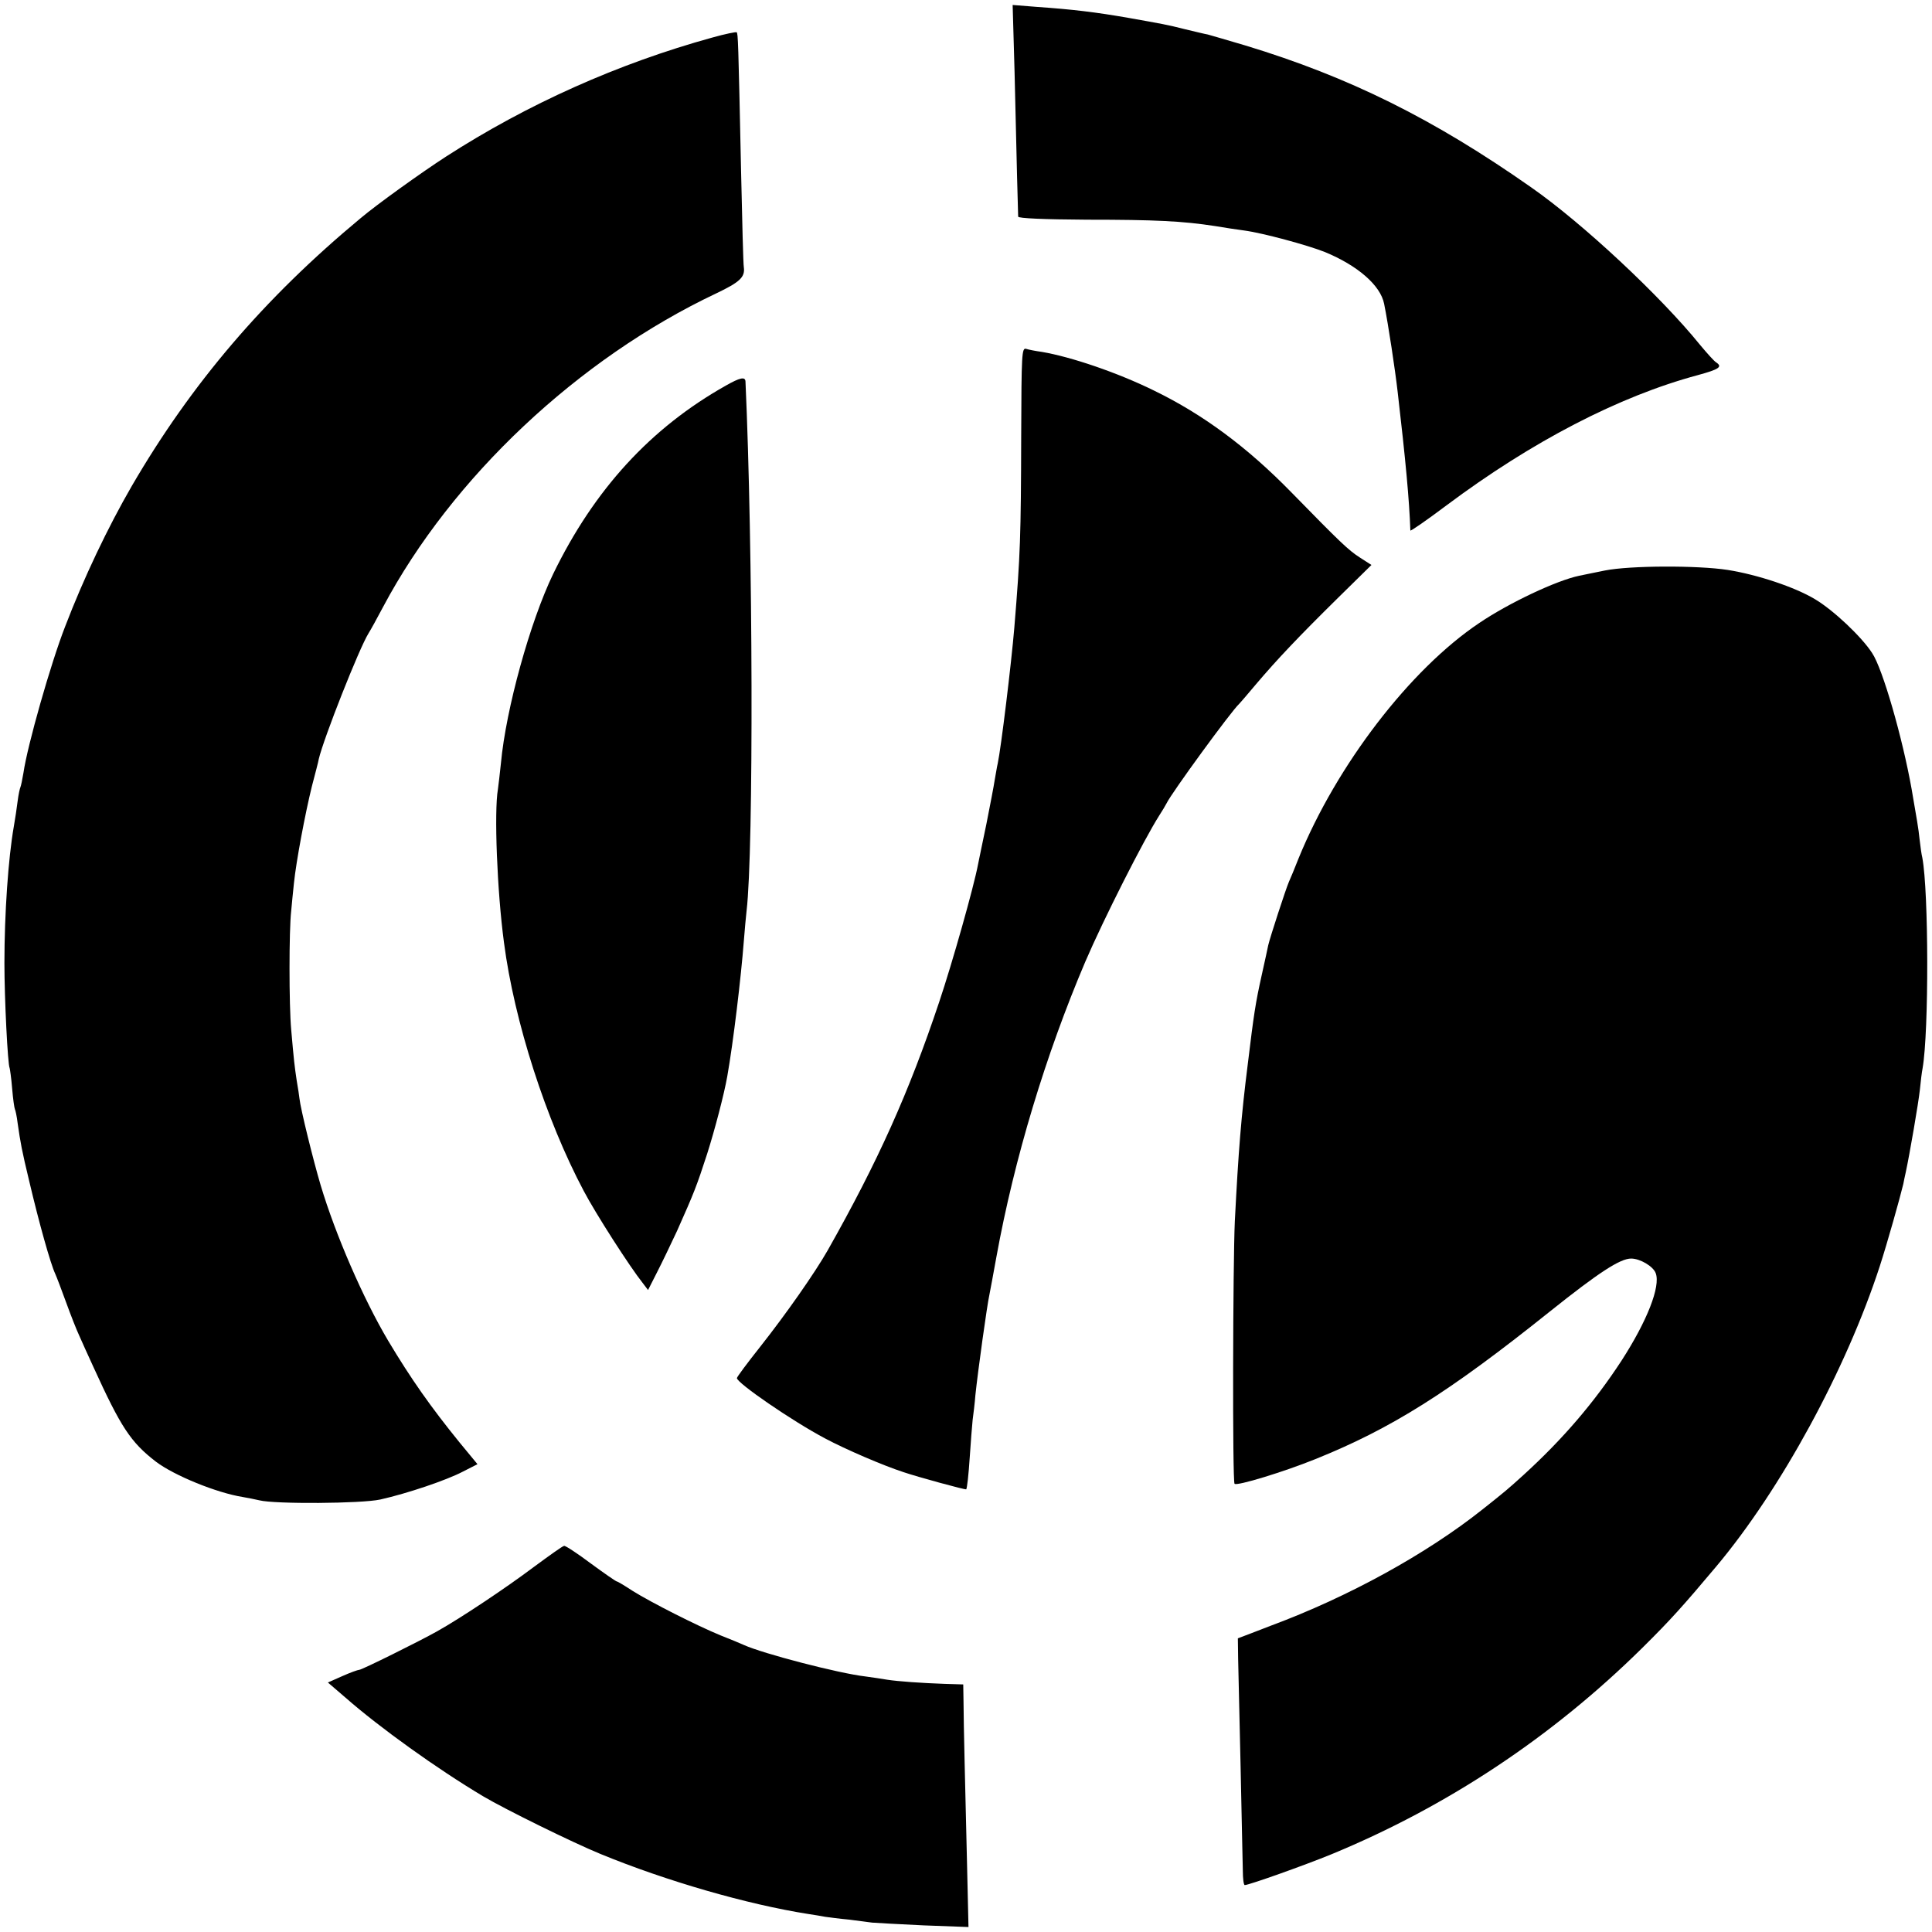
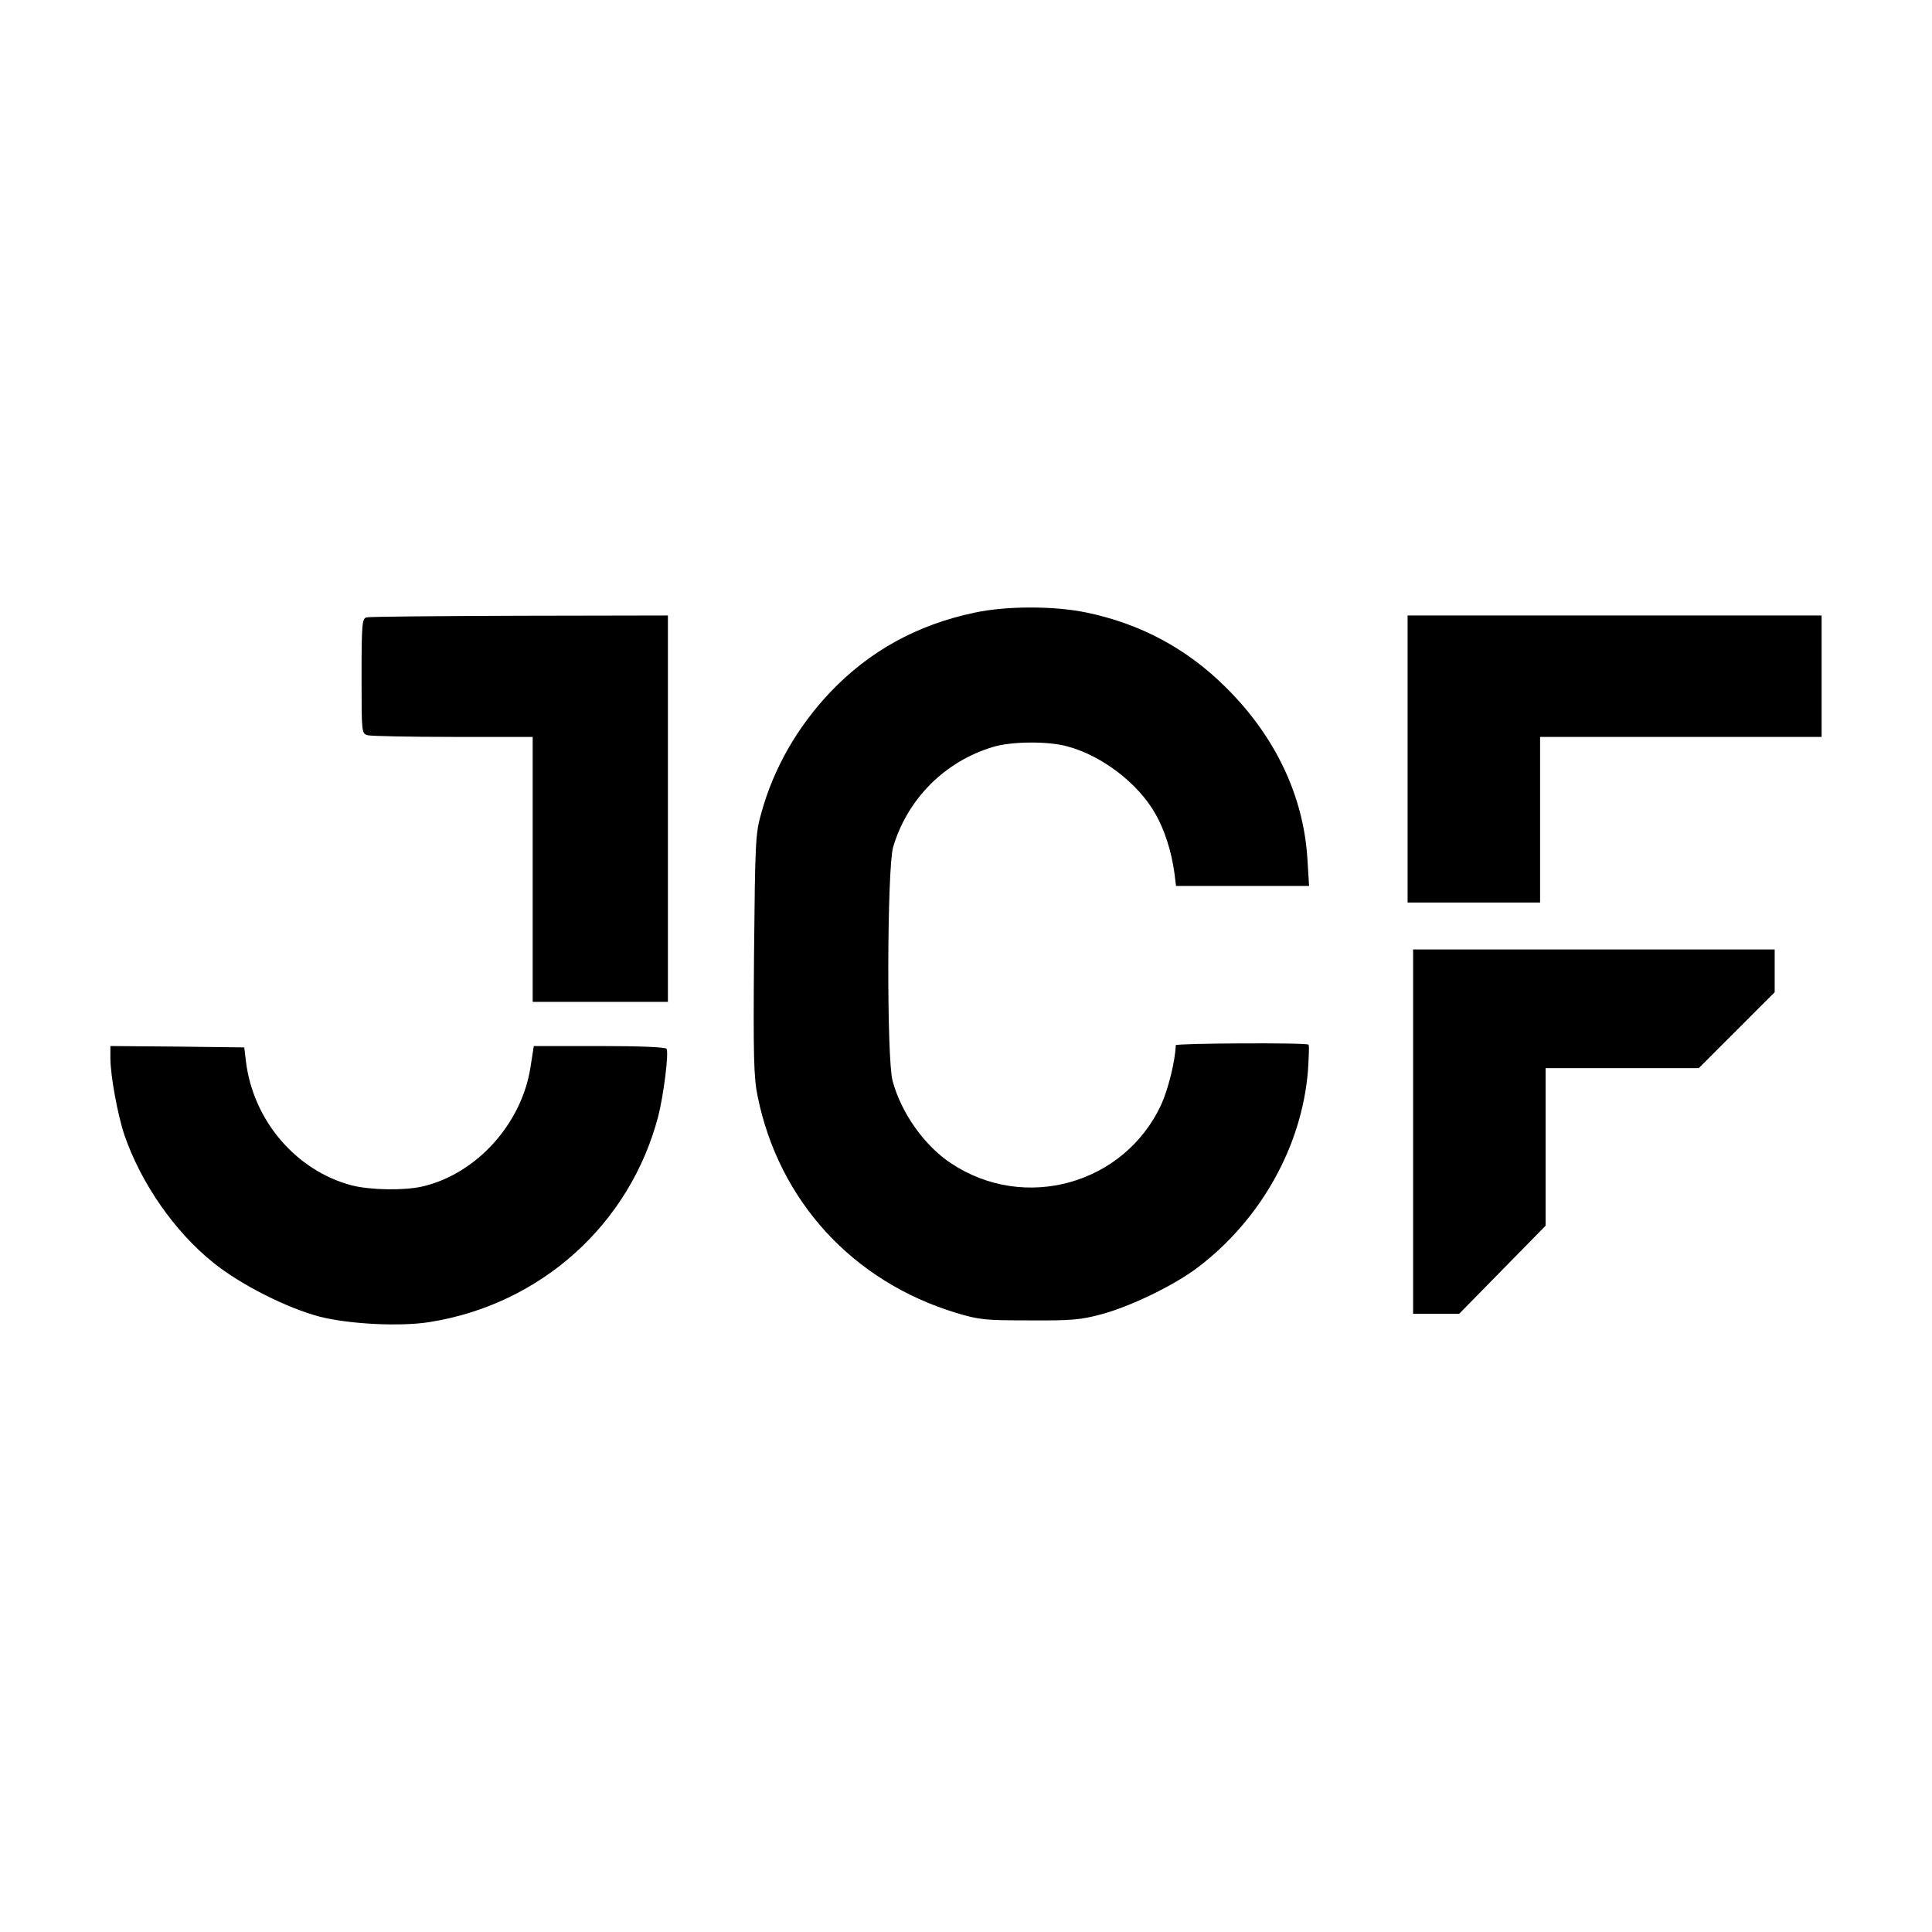
- <svg xmlns="http://www.w3.org/2000/svg" version="1" width="933.333" height="933.333" viewBox="0 0 700 700">
-   <path d="M367.6 26.2c.3 13.3.7 30.4.9 37.8.2 7.4.4 13.9.4 14.5.1.6 9.1 1 24.9 1.1 24.8 0 34.7.5 46.4 2.3 3.5.6 8.2 1.3 10.5 1.6 6.8.9 23 5.3 29.3 7.8 11.9 4.9 20.2 12.1 21.5 18.8 1.5 7.4 4 24 4.9 31.9 2.9 25 4.2 39 4.6 50.2 0 .4 5.9-3.7 13.1-9.1 30.9-23.1 62.4-39.5 91.1-47.2 7.7-2.1 9-3 6.6-4.6-.7-.4-3.3-3.3-5.8-6.3-14.4-17.8-42.7-44.2-61.2-57.1-35.5-24.9-66-40-103.5-51.4-6.4-1.9-12.6-3.7-13.7-4-1.2-.2-4.8-1.1-8.2-1.9-6.7-1.7-8.1-1.9-20.4-4.1-12-2.1-20.4-3.1-33.3-4l-8.8-.7.7 24.4zM258.1 13.6c-34.1 9.4-67 24.1-96.6 43.2-8.8 5.7-25 17.3-30.9 22.3-34.9 29-61.2 59.8-82.8 96.9-8.7 15-17.5 33.5-24.2 51-5.2 13.3-13.7 43.2-15.1 53-.4 2.4-.9 4.8-1.1 5.2-.2.4-.7 2.6-1 5-.3 2.4-.9 6.5-1.4 9.3C3 310.9 1.6 331 1.6 349c0 12.8 1.2 36.8 1.9 38 .1.3.6 3.6.9 7.4.3 3.7.8 7.1 1 7.5.2.3.7 2.6 1 5.1 1 7 1.5 9.8 4.2 21 3.5 14.9 7.7 29.9 9.4 33.5.5 1.1 2.3 5.8 4 10.5 1.7 4.7 3.8 10 4.7 11.9.8 1.9 3.2 7.1 5.2 11.5 9.9 21.7 13.4 27.1 22.6 34.2 6.6 5 22 11.3 31.5 12.8 1.9.3 4.6.9 6 1.2 5.6 1.4 37 1.2 43.8-.3 9.8-2.2 24-7 29.9-10.1l5.3-2.7-6.6-8c-10.3-12.7-17.5-22.9-25.8-36.8-9-15.2-19-38.2-24.4-56.2-2.7-9.1-7.3-27.7-7.7-31.5-.1-.8-.5-3.8-1-6.5-.8-5.4-1-7-2-18.5-.8-8.7-.8-36.1 0-42.9.2-2.5.7-7.1 1-10.1.8-7.9 4.1-25.4 6.5-35.1 1.2-4.6 2.4-9.1 2.5-9.9 1.8-7.6 14.6-40 18-45.5.7-1.1 3.1-5.4 5.3-9.6 25-47 70.8-90 120.7-113.6 8.6-4.1 10.5-5.9 10-9.5-.2-.9-.6-16.6-1-35-1-47.5-1.1-49.7-1.6-50.1-.2-.2-4.2.6-8.8 1.9zM370 157.7c-.1 36.7-.3 43.2-2.5 69.8-1.1 13.1-4.8 43.5-6 49.1-.3 1.2-.7 3.9-1.1 6-.3 2.1-1.7 9.3-3 15.9-1.4 6.6-2.7 13.1-3 14.5-1.6 8.5-9.4 36-14.1 50-11 32.9-22.2 57.8-40.4 90-4.6 8.1-15.1 23.1-24.5 35-4.6 5.8-8.4 10.9-8.4 11.3-.1 1.7 19.9 15.5 32 21.9 7.3 3.9 21 9.8 28.4 12.2 5 1.7 22.5 6.5 22.7 6.2.3-.7.8-4.6 1.3-12.2.3-4.9.8-10.7 1-12.9.3-2.2.8-6.3 1-9 .9-8.6 4.2-32.5 5.1-36.5.3-1.4 1.4-7.5 2.5-13.5 6.5-35.8 17.9-73.4 32.2-107 6.7-15.6 21.2-44.2 26.8-53 1.1-1.7 2.3-3.7 2.7-4.5 1.7-3.6 23.5-33.5 26.3-36 .3-.3 3-3.4 6-7 7.8-9.2 15.7-17.5 29.7-31.3l12.2-12-4.2-2.7c-4.2-2.7-7.1-5.5-24.7-23.5-16-16.4-32-28.3-49.9-37-13.2-6.5-30-12.2-40.6-14-2.2-.3-4.8-.8-5.7-1.1-1.6-.5-1.7 1.8-1.8 31.3z" />
-   <path d="M263 139.7c-27.2 15.3-47.7 37.6-62.6 68.3-8.3 17.2-17.1 48.9-18.9 68.5-.4 3.8-.9 8.1-1.1 9.5-1.4 8-.3 36.9 2.2 55.5 3.7 28.5 15.2 64.2 28.9 90 4.3 8.2 16.7 27.5 21.4 33.4l1.9 2.5 3.3-6.5c1.8-3.5 5-10.2 7.2-14.9 6.2-13.9 7.1-16.2 10.9-27.9 2.8-8.8 6.2-21.8 7.3-28.1 2.2-12.4 5-36 6-49 .3-4.1.8-9.1 1-11 2.6-21.8 2.3-132.4-.4-191.8-.1-1.8-2-1.4-7.1 1.5zM581.5 206.7c-3.8.8-8 1.6-9.3 1.9-8.2 1.7-25.4 9.8-36.2 17.1-25.1 16.8-51.7 51.5-65.5 85.3-1.4 3.6-3 7.4-3.5 8.5-1.1 2.5-6.9 20.3-7.5 23-.2 1.1-1.3 6-2.4 11-2.2 9.9-2.8 13.8-5 32-2.4 19-3.4 31.6-4.7 57-.7 15.2-.9 94.4-.1 95.1.8.9 17.8-4.3 29.2-8.9 27.6-11.1 48.4-24.2 84.9-53.4C579.3 461 587 456 591 456c3.2 0 8 2.8 8.9 5.3 1.8 4.8-3.1 17.3-12.4 31.7-9.8 15-21.1 28.3-35.6 41.5-5.5 5-6.7 6-14.9 12.5-20.3 16.1-48.5 31.6-76.5 42-1.1.4-4.2 1.6-7 2.7l-5 1.9.1 7.4c.1 4.1.5 21.9.9 39.5s.7 34.4.8 37.3c0 2.8.3 5.2.7 5.2 1.5 0 21.5-7.1 31.5-11.2 41.9-17.3 79.9-42.5 112.6-74.8 10.1-10 14.6-15 26.7-29.4 23.5-28 47.1-71.4 59.3-108.9 2.7-8.3 7.3-24.7 8.5-29.7.2-1.1.6-3 .9-4.3 1.4-6.5 4.6-25.1 5.1-29.8.3-3 .7-6.5 1-7.9 2.3-13.3 2.2-64-.1-76.2-.3-1.1-.7-4.1-1-6.7-.4-4-1-7.3-2.9-18.3-3.3-18.5-10.5-43.6-14.3-49.2-3.8-5.9-14.1-15.6-20.7-19.5-7.3-4.4-20.9-8.9-31.6-10.6-11-1.7-35.5-1.6-44.5.2zM193.2 567.9c-9.7 7.3-26.3 18.4-34.9 23.2-6.6 3.7-27.2 13.9-28.1 13.9-.5 0-3.3 1-6.2 2.3l-5.2 2.3 6.4 5.5c12.3 10.8 33.2 25.8 49.8 35.7 8.1 4.8 32.3 16.7 42.5 20.9 23.8 9.8 53.2 18.3 75.5 21.8 1.9.3 4.6.7 6 1 1.4.2 5.2.7 8.5 1 3.3.4 7.1.9 8.5 1.1 1.4.1 9.8.6 18.7 1l16.2.6-.5-21.8c-.3-12.1-.7-29.1-.9-37.9-.2-8.8-.4-18.7-.4-22.1l-.1-6.1-6.7-.2c-8.5-.3-16.9-.9-20.8-1.5-1.6-.3-5.2-.8-8-1.2-9.6-1.1-37.2-8.3-44-11.4-1.1-.5-4.9-2.1-8.5-3.5-8.5-3.5-25.1-11.9-31.8-16.1-2.9-1.9-5.4-3.4-5.7-3.4-.3 0-4.5-2.9-9.4-6.5-4.8-3.6-9.2-6.5-9.7-6.4-.5 0-5.5 3.6-11.2 7.8z" />
+ <svg xmlns="http://www.w3.org/2000/svg" version="1.0" width="700pt" height="700pt" viewBox="0 0 700 700" preserveAspectRatio="xMidYMid meet">
+   <g transform="translate(0,700) scale(0.1,-0.1)" fill="#000000" stroke="none">
+     <path d="M3530 4780 c-208 -44 -380 -139 -522 -288 -119 -126 -205 -275 -250 -439 -21 -74 -22 -103 -26 -512 -3 -369 -1 -446 13 -513 77 -379 344 -671 720 -785 83 -25 104 -27 265 -27 152 -1 186 2 260 22 108 29 266 106 350 170 228 173 377 439 399 713 3 49 5 92 2 94 -8 8 -481 5 -481 -2 -2 -57 -27 -159 -53 -216 -134 -288 -495 -389 -761 -212 -97 64 -181 183 -212 299 -22 80 -20 772 2 847 52 175 188 311 363 363 67 20 198 21 267 2 126 -33 259 -135 321 -246 33 -58 57 -134 68 -212 l6 -48 241 0 241 0 -6 98 c-14 228 -116 444 -296 622 -141 140 -308 230 -506 271 -117 24 -290 24 -405 -1z" />
+     <path d="M1328 4763 c-16 -4 -18 -23 -18 -213 0 -207 0 -208 23 -214 12 -3 151 -6 310 -6 l287 0 0 -480 0 -480 245 0 245 0 0 700 0 700 -537 -1 c-296 -1 -546 -3 -555 -6z" />
+     <path d="M5100 4250 l0 -520 240 0 240 0 0 300 0 300 510 0 510 0 0 220 0 220 -750 0 -750 0 0 -520z" />
+     <path d="M5120 2900 l0 -660 83 0 84 0 156 159 157 160 0 285 0 286 278 0 277 0 138 138 137 137 0 78 0 77 -655 0 -655 0 0 -660z" />
+     <path d="M400 3166 c0 -62 26 -205 51 -279 60 -174 181 -349 322 -462 99 -80 268 -165 387 -196 108 -27 292 -36 397 -19 403 64 726 355 828 746 19 74 39 230 30 244 -4 6 -93 10 -244 10 l-237 0 -12 -77 c-32 -206 -197 -387 -392 -432 -66 -15 -187 -13 -255 4 -202 53 -358 235 -384 450 l-6 50 -242 3 -243 2 0 -44z" />
+   </g>
</svg>
